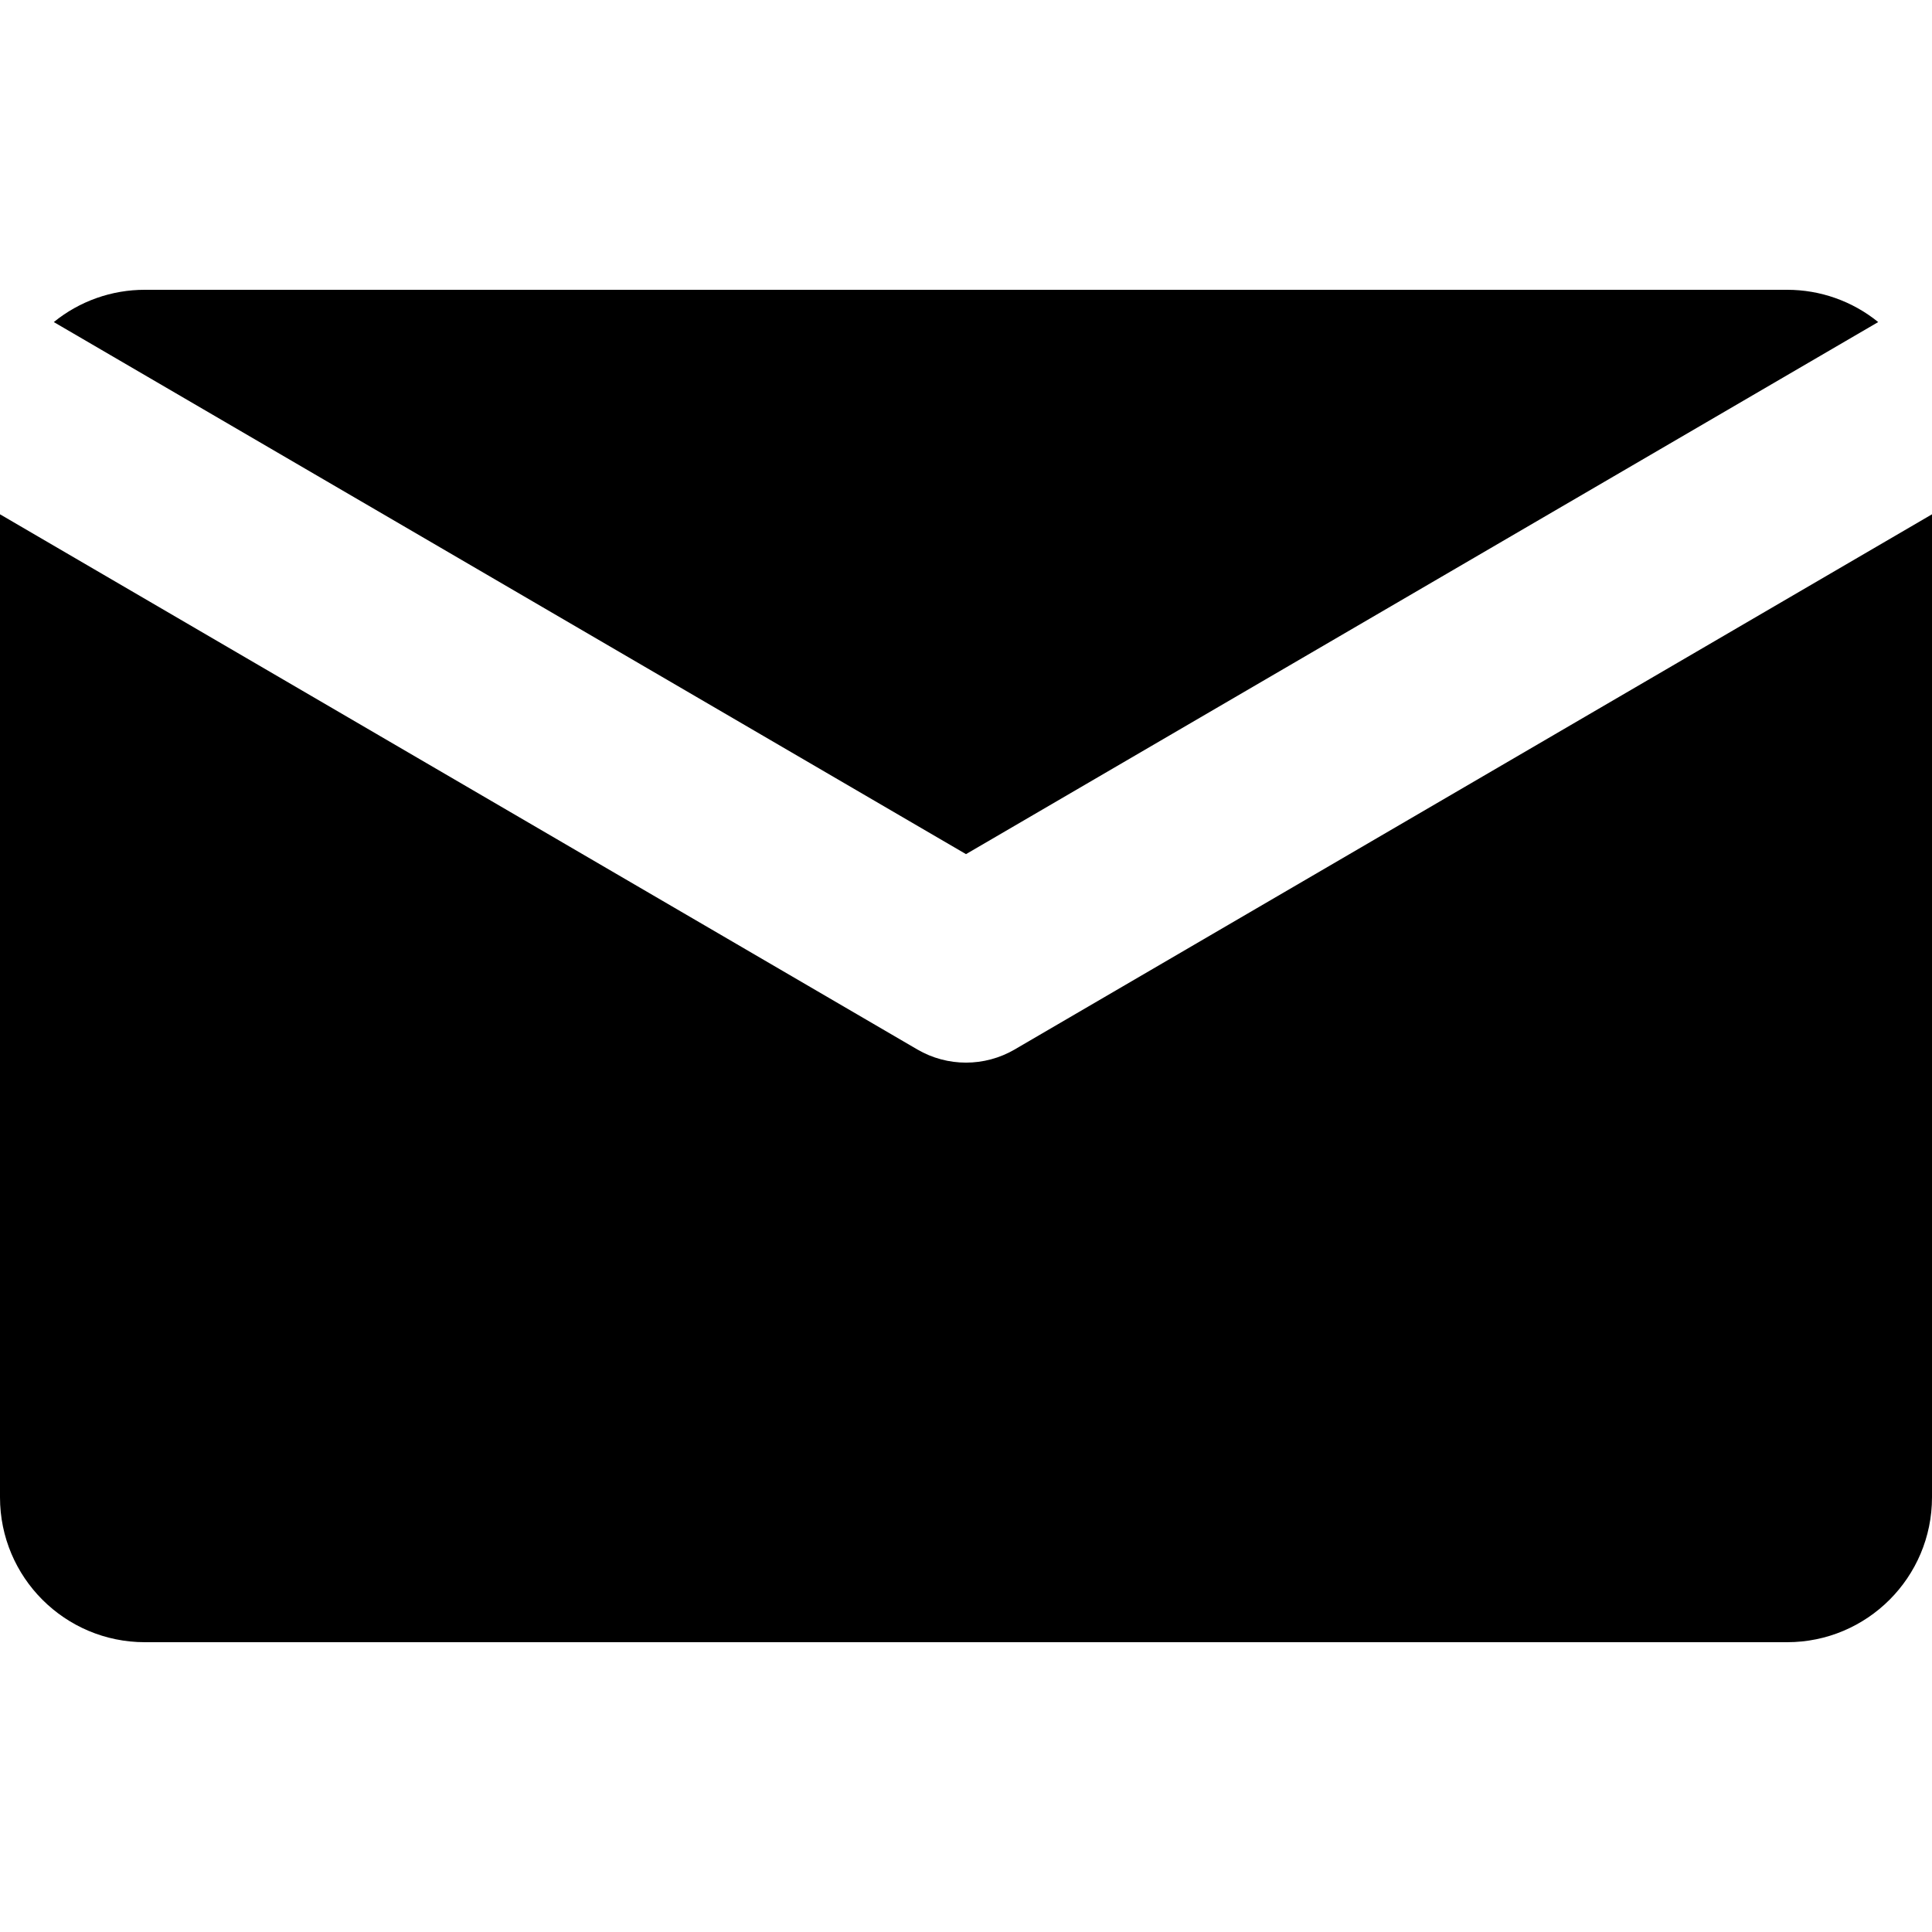
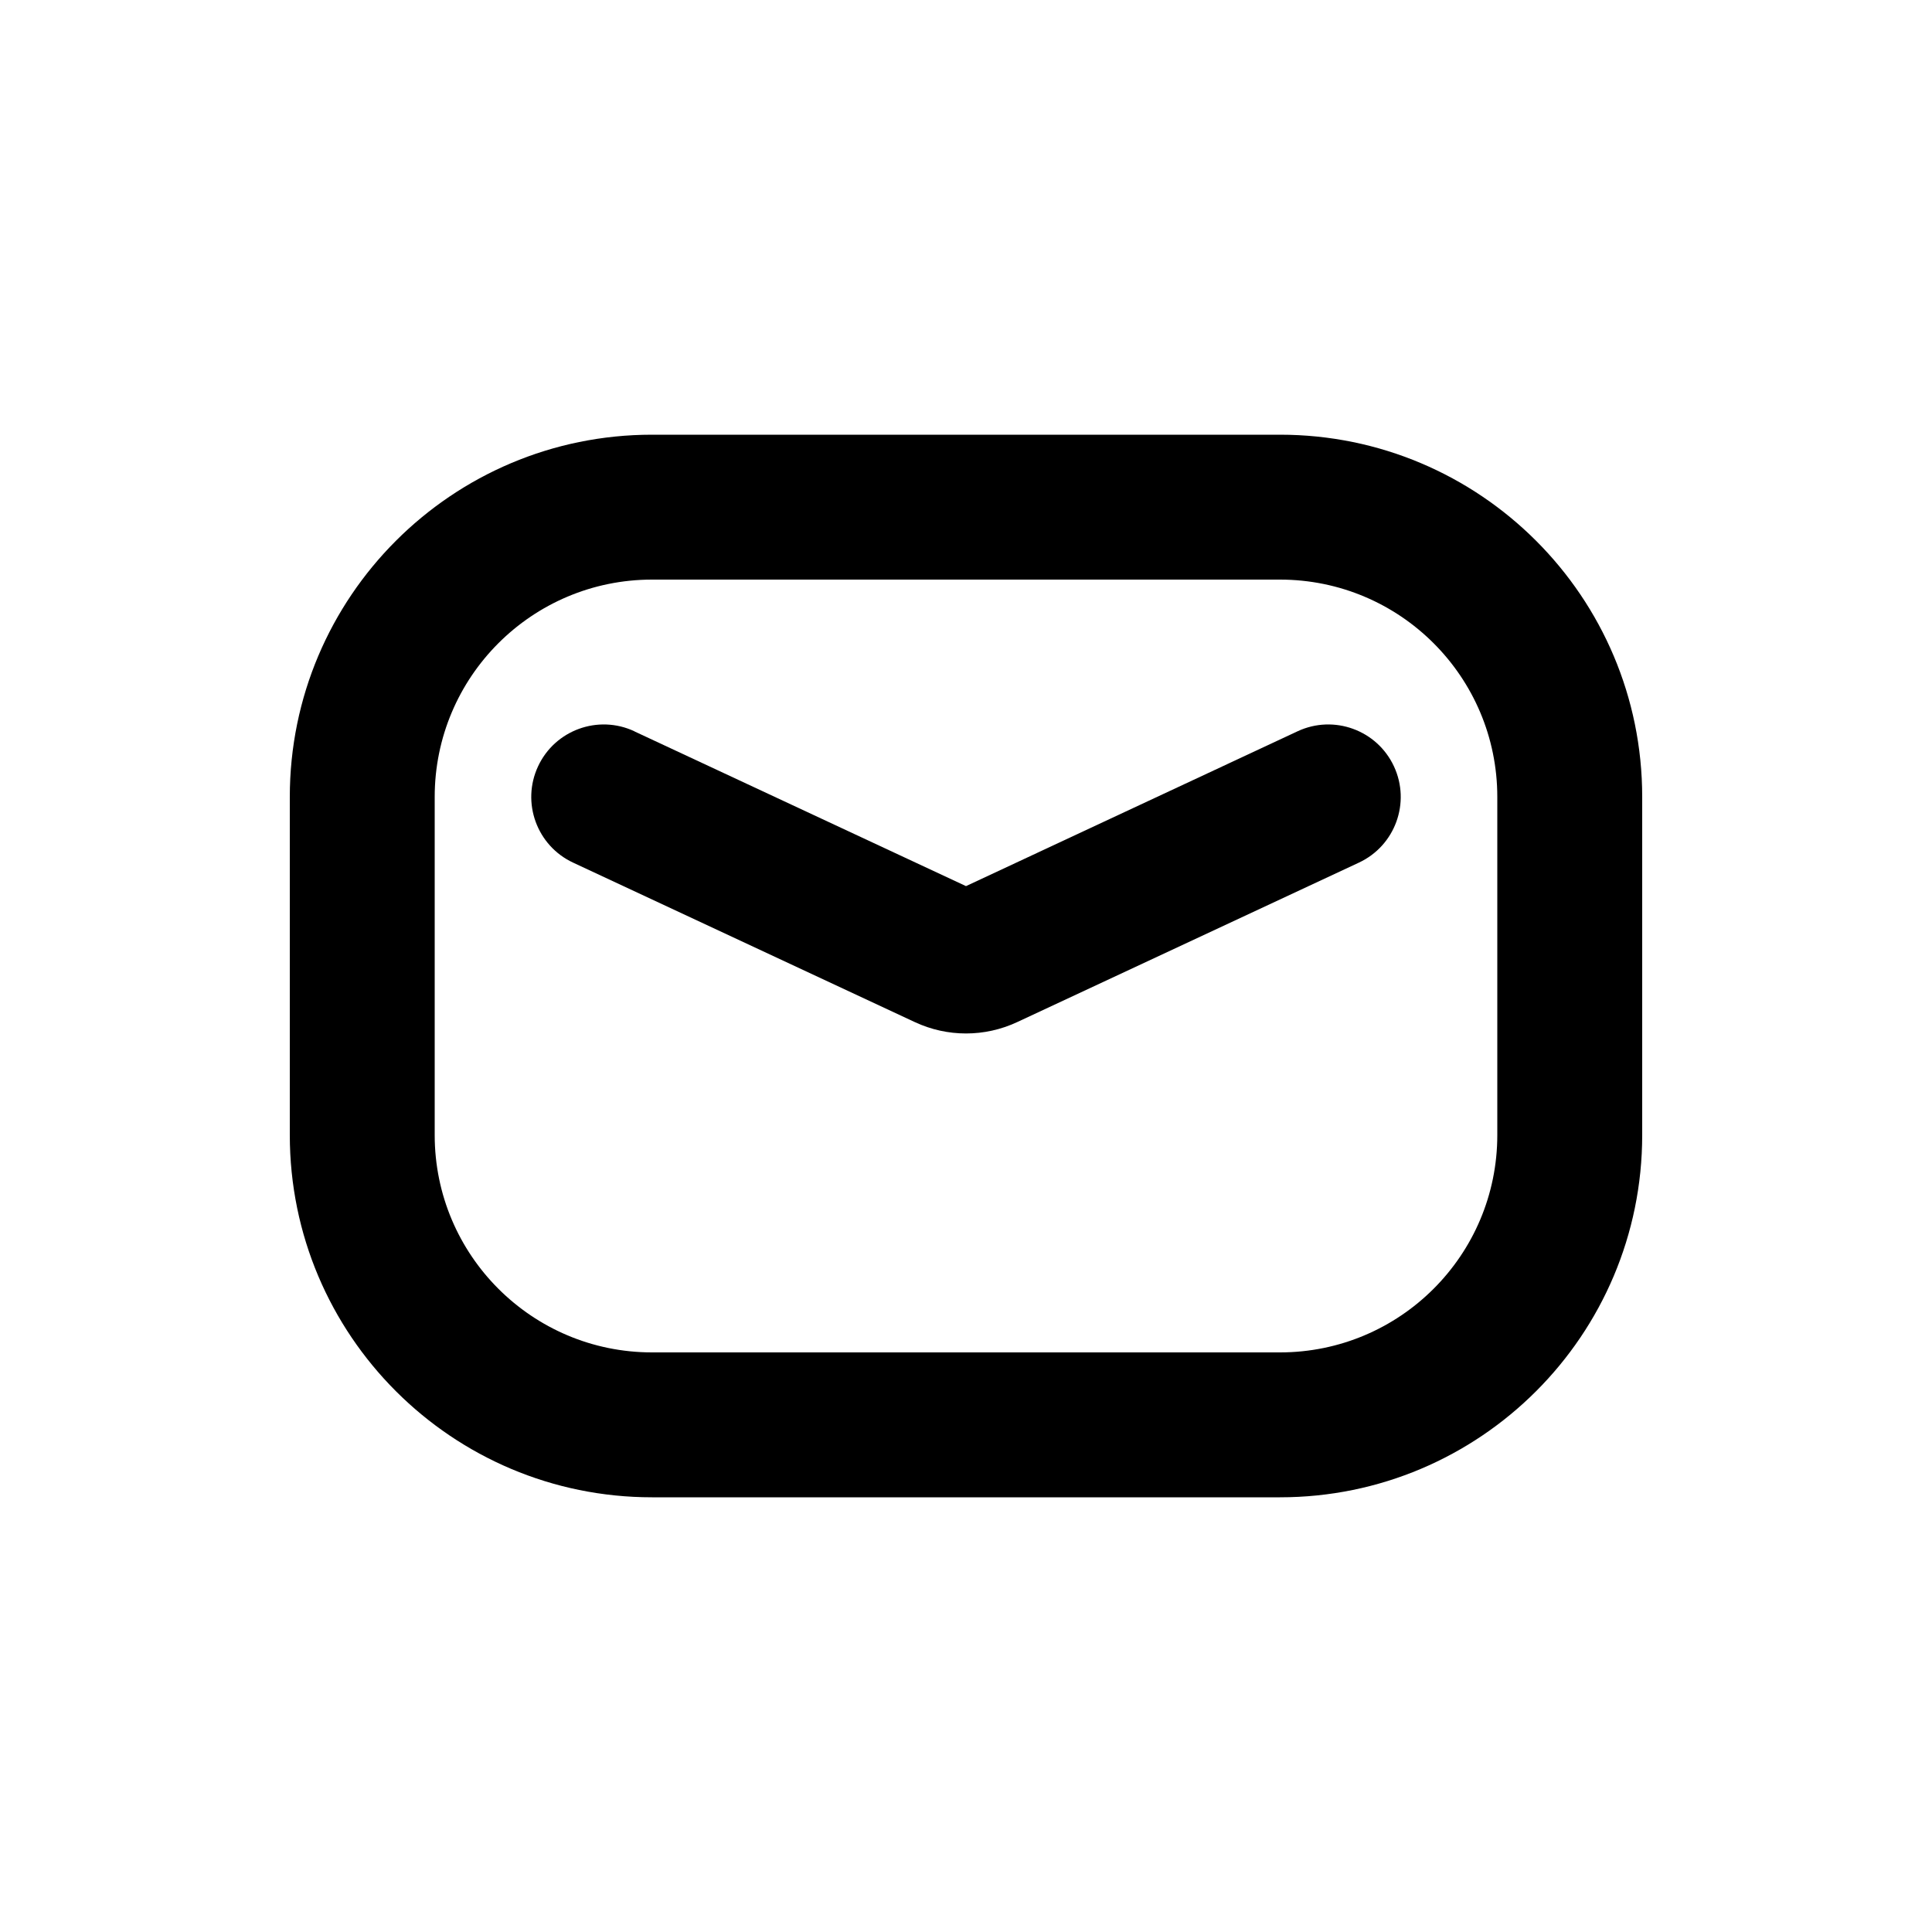
<svg xmlns="http://www.w3.org/2000/svg" viewBox="0 0 20 20">
-   <path d="M0 5.324v10.176a1.5 1.5 0 0 0 1.5 1.5h17a1.5 1.5 0 0 0 1.5-1.5v-10.176l-9.496 5.54a1 1 0 0 1-1.008 0l-9.496-5.54z" />
-   <path d="M19.443 3.334a1.494 1.494 0 0 0-.943-.334h-17a1.49 1.49 0 0 0-.943.334l9.443 5.508 9.443-5.508z" />
+   <path d="M6.567 7.57a.75.75 0 0 0-.634 1.36l3.538 1.651a1.25 1.25 0 0 0 1.058 0l3.538-1.651a.75.75 0 0 0-.634-1.36l-3.433 1.603-3.433-1.602Z" />
+   <path fill-rule="evenodd" d="M6.75 4.5a3.75 3.75 0 0 0-3.75 3.75v3.5a3.75 3.75 0 0 0 3.75 3.75h6.5a3.75 3.75 0 0 0 3.75-3.75v-3.5a3.75 3.75 0 0 0-3.75-3.75h-6.5Zm-2.25 3.75a2.25 2.25 0 0 1 2.25-2.25h6.5a2.25 2.25 0 0 1 2.25 2.25v3.5a2.25 2.25 0 0 1-2.25 2.25h-6.5a2.25 2.25 0 0 1-2.25-2.25v-3.5Z" />
</svg>
